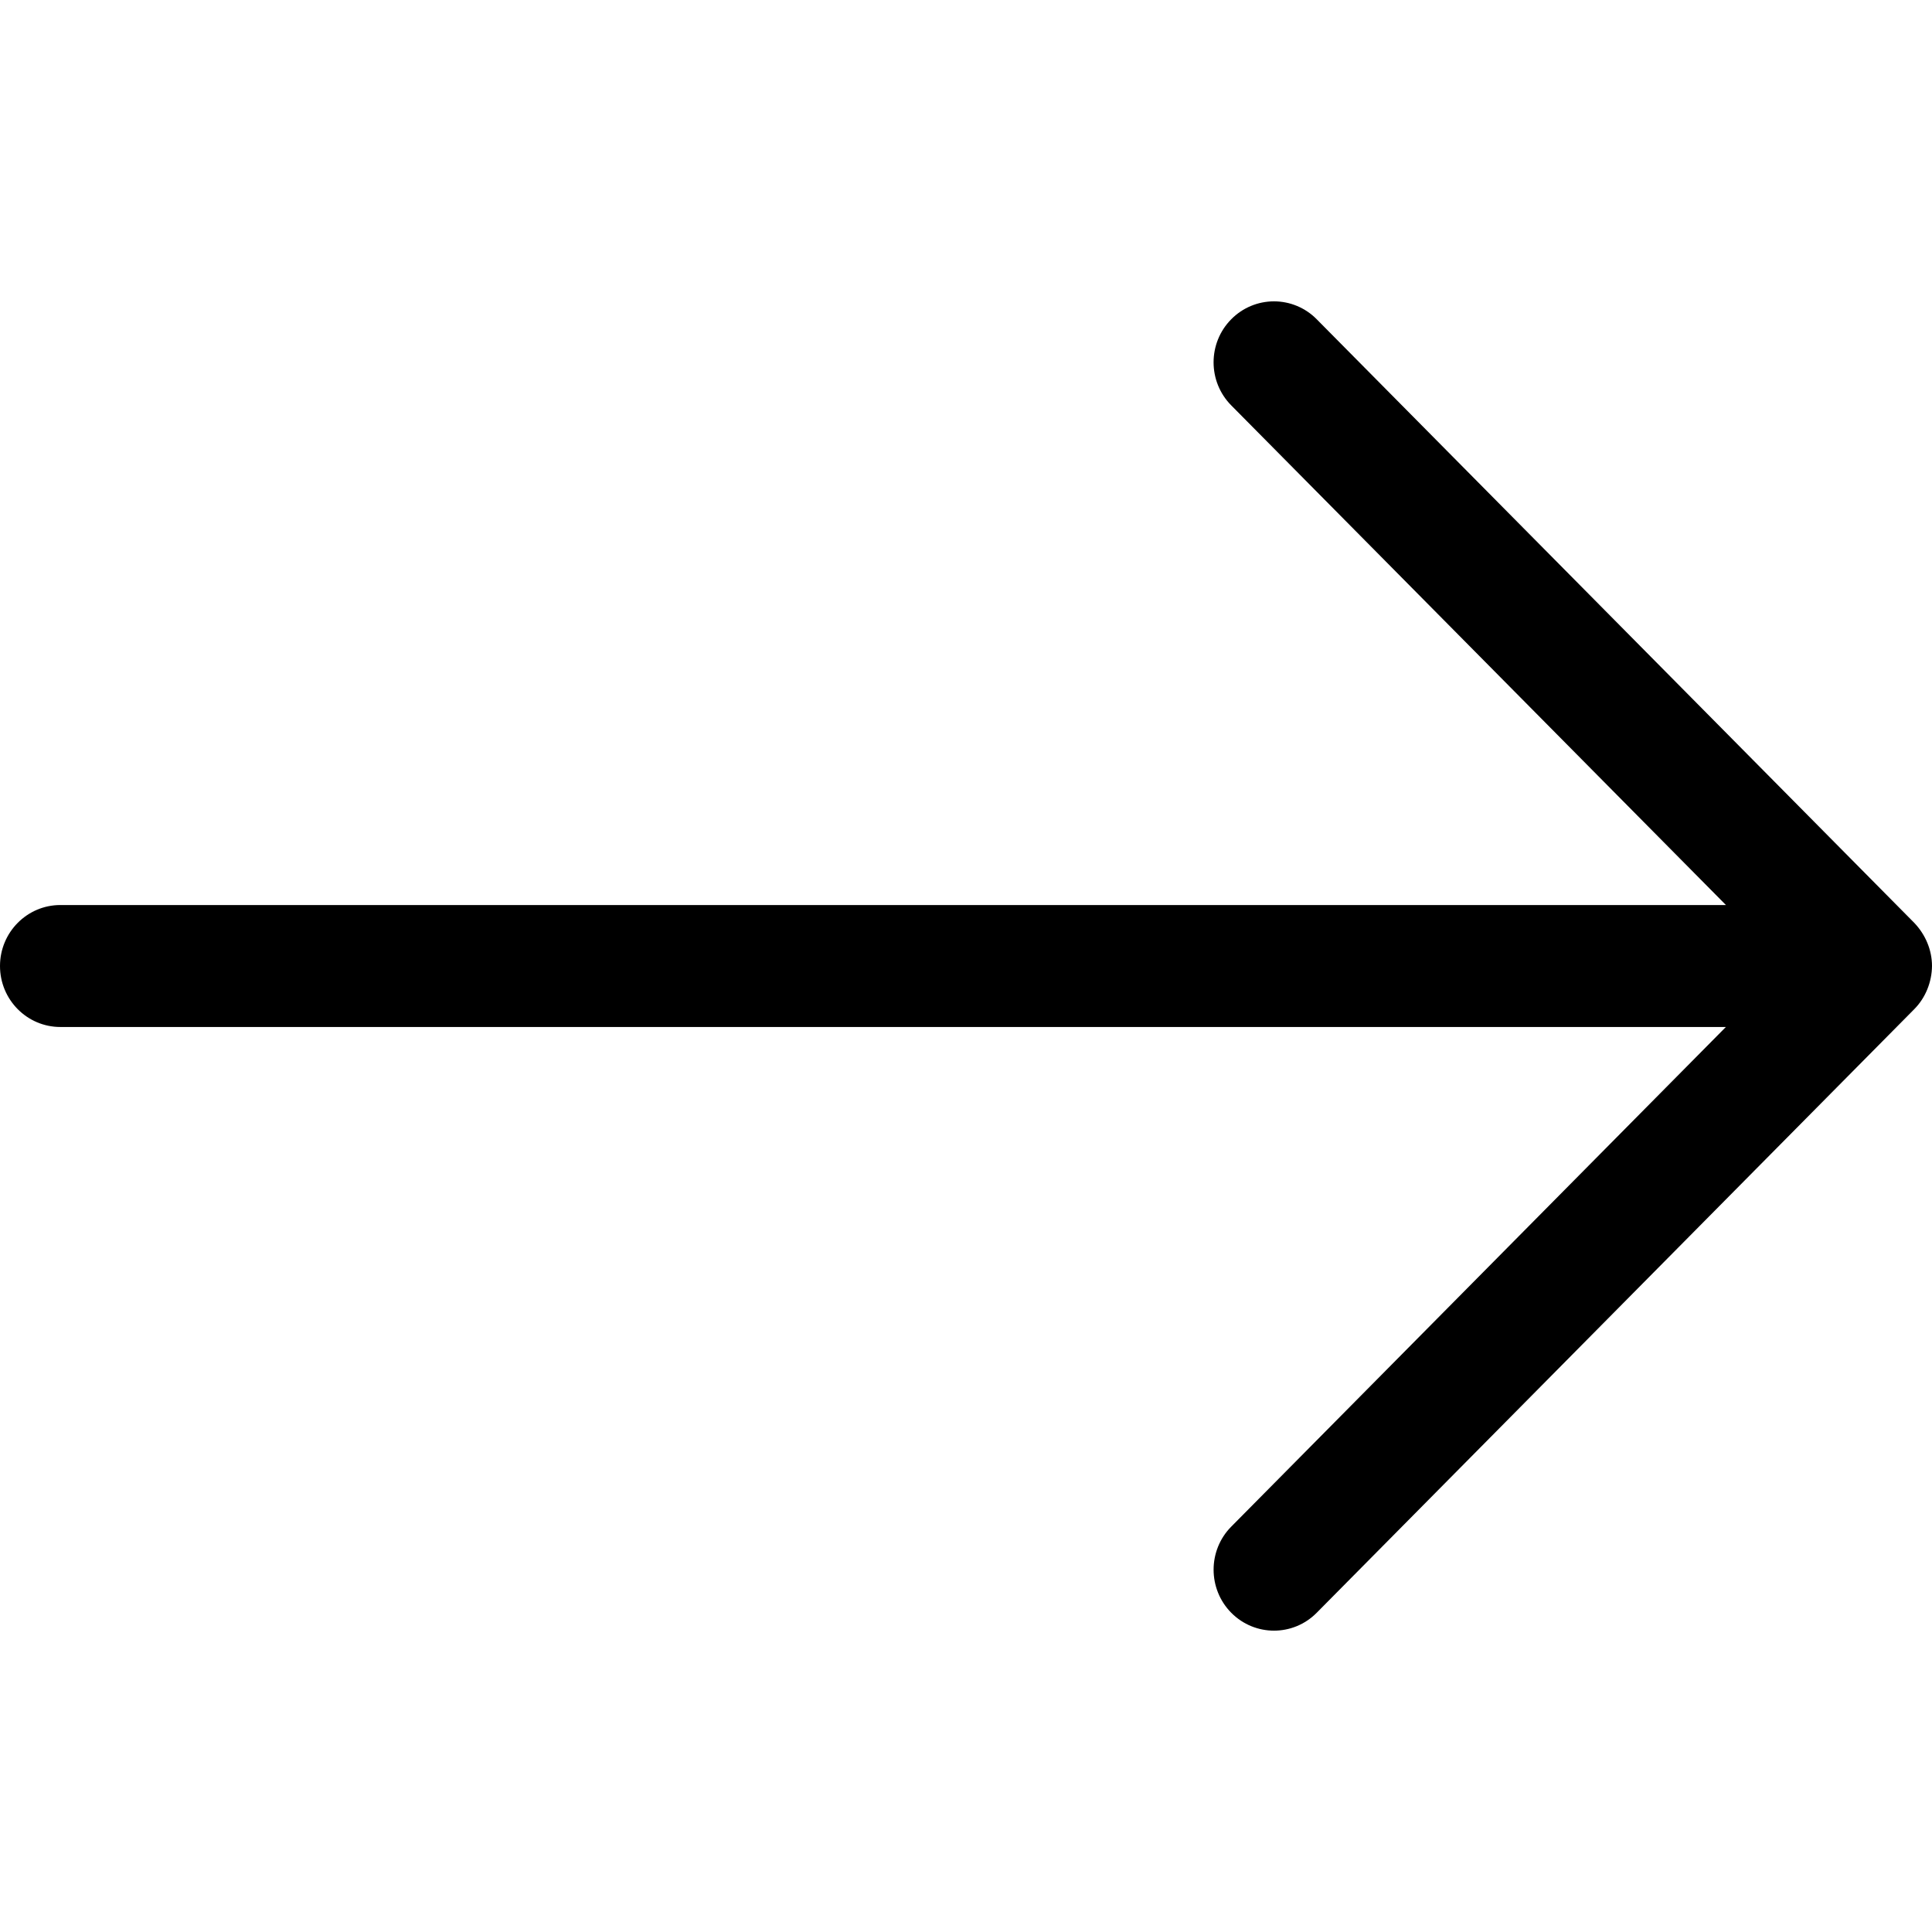
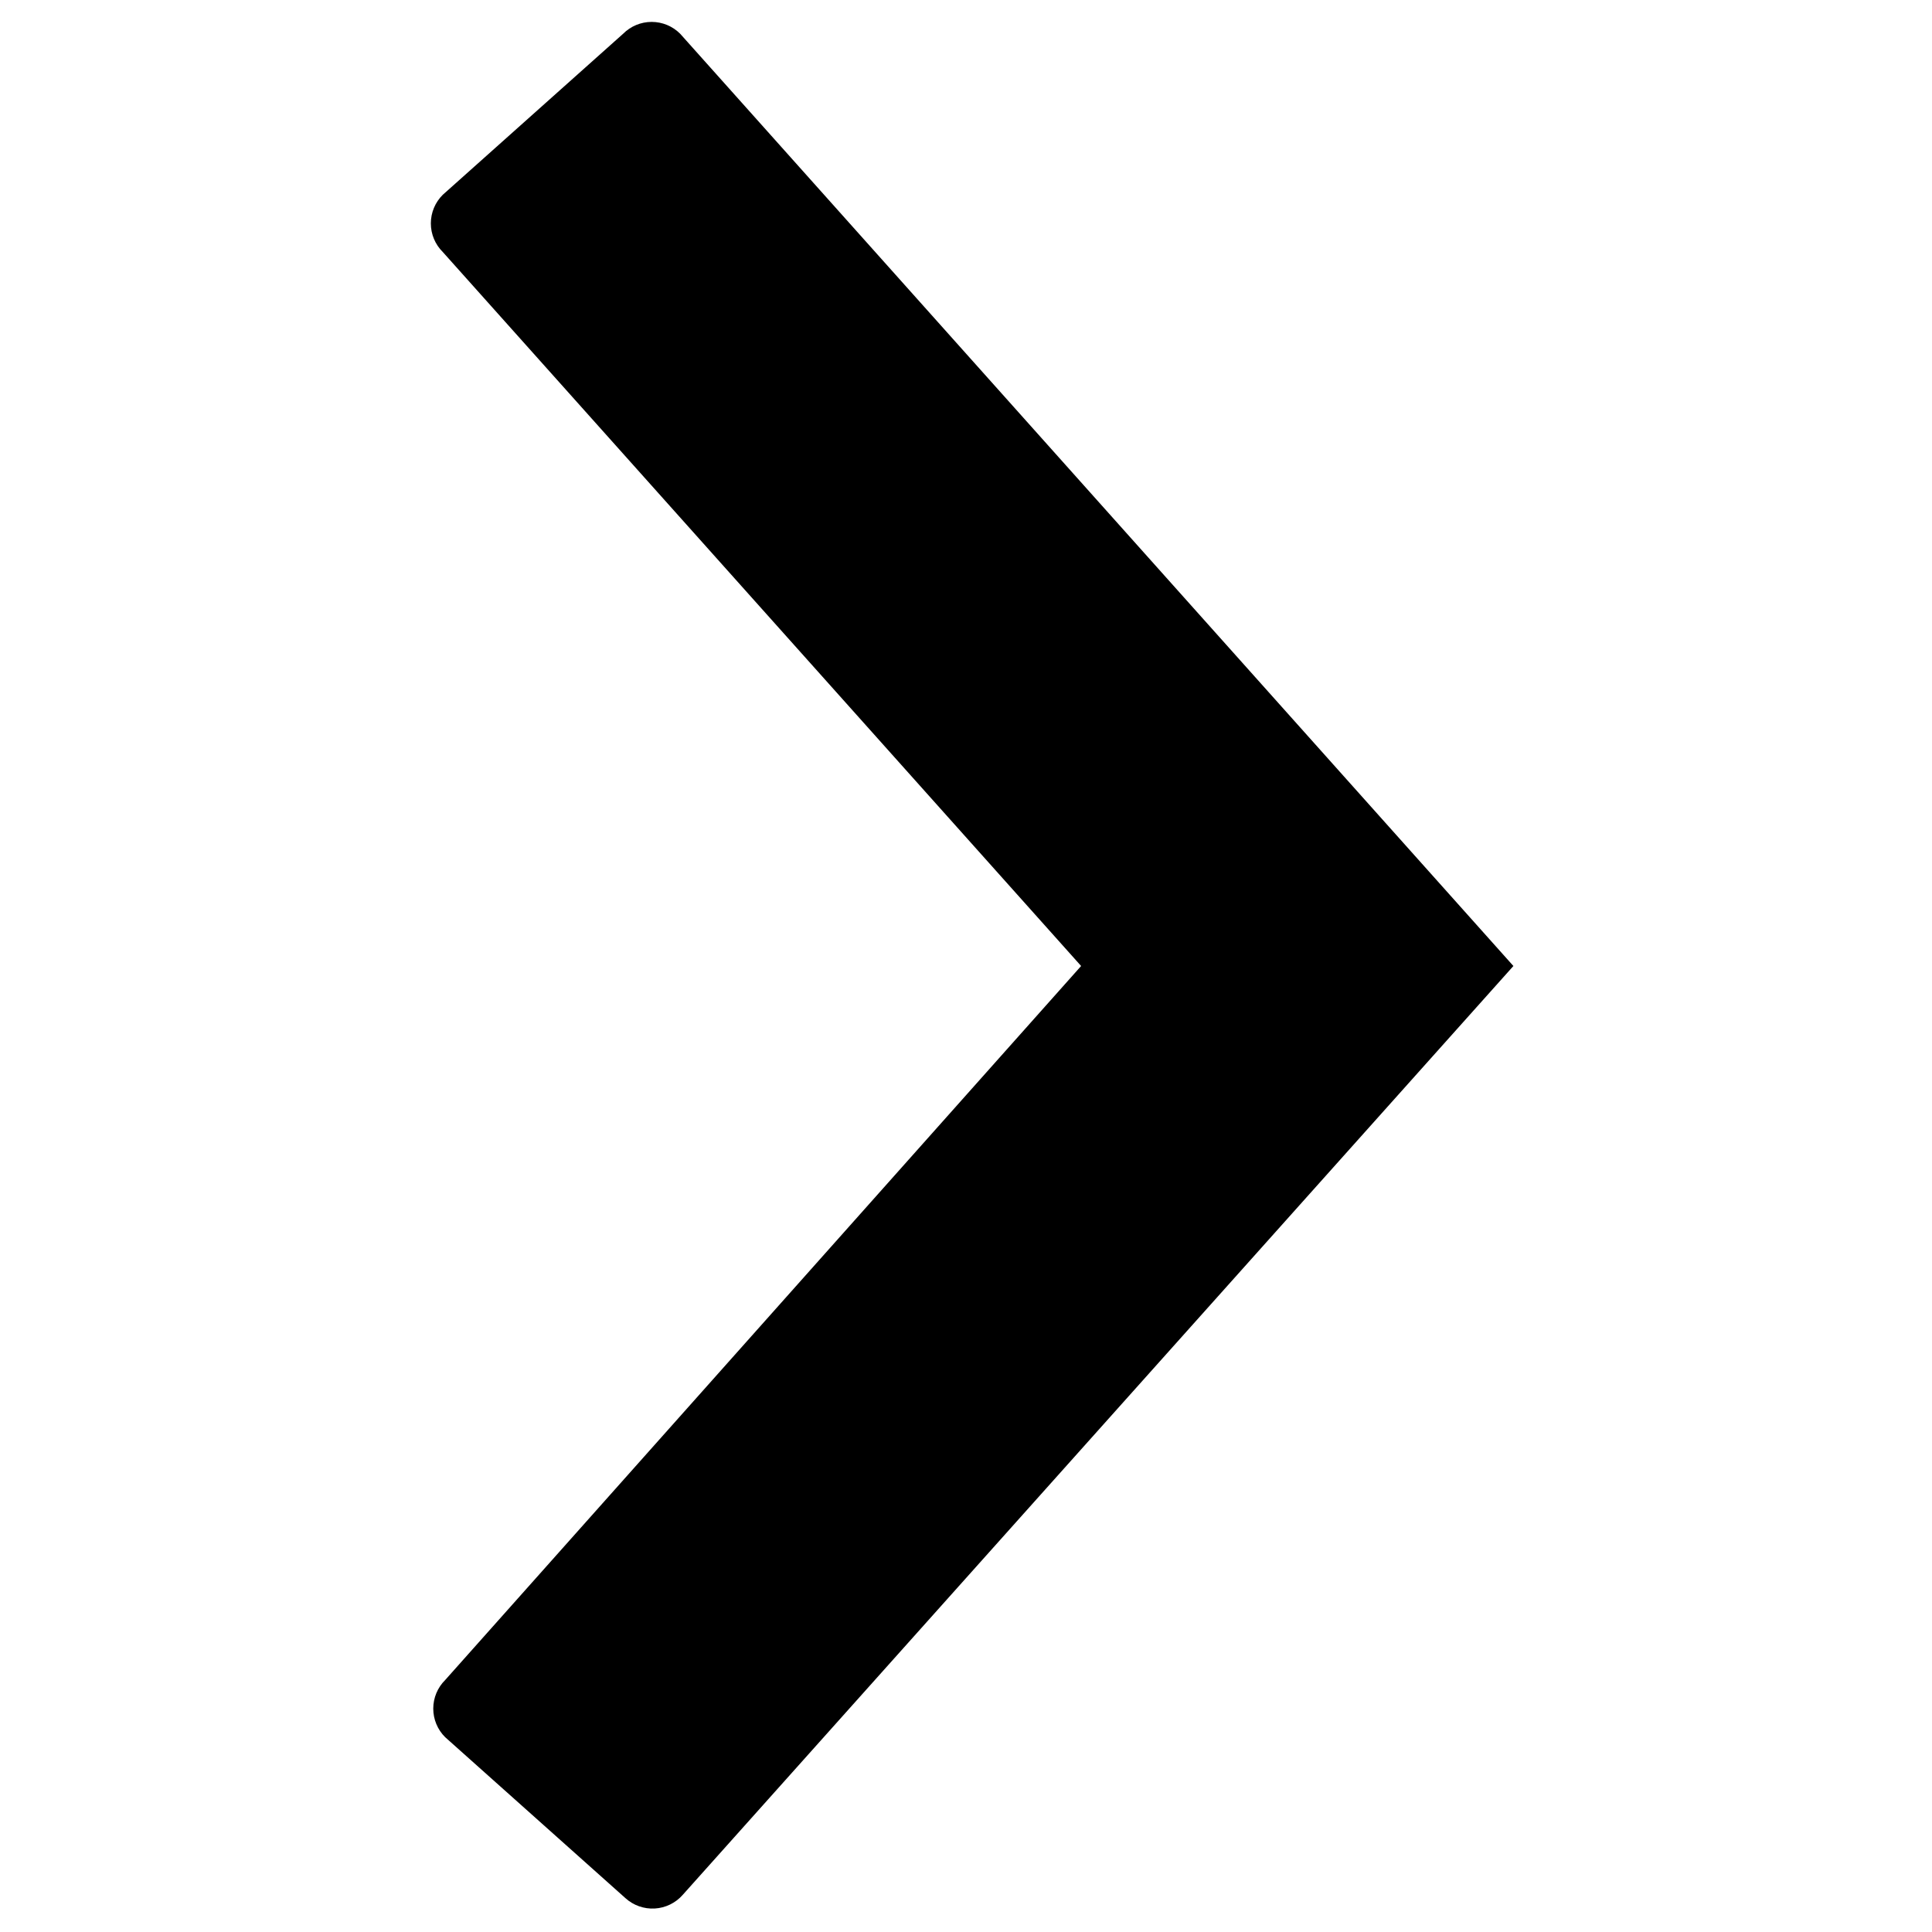
- <svg xmlns="http://www.w3.org/2000/svg" viewBox="0 0 384.97 384.97">
-   <path d="M384.97 192.487c0-3.212-1.323-6.28-3.525-8.59L262.357 63.606a11.942 11.942 0 00-17.011 0c-4.704 4.74-4.704 12.439 0 17.179l98.564 99.551H12.03C5.39 180.337 0 185.774 0 192.487s5.39 12.151 12.03 12.151h331.868l-98.552 99.551c-4.704 4.74-4.692 12.439 0 17.179 4.704 4.74 12.319 4.74 17.011 0l119.088-120.291c2.249-2.274 3.489-5.402 3.525-8.59z" />
+ <svg xmlns="http://www.w3.org/2000/svg" viewBox="0 0 24 24" data-name="Livello 1">
+   <path d="m7.77 23.58-2.24-2a.5.5 0 0 1 0-.71l7.9-8.87L5.5 3.13a.5.5 0 0 1 0-.71l2.24-2a.5.5 0 0 1 .71 0L18.8 12 8.48 23.54a.5.5 0 0 1-.71.04Z" data-name="Arrow Left" />
</svg>
